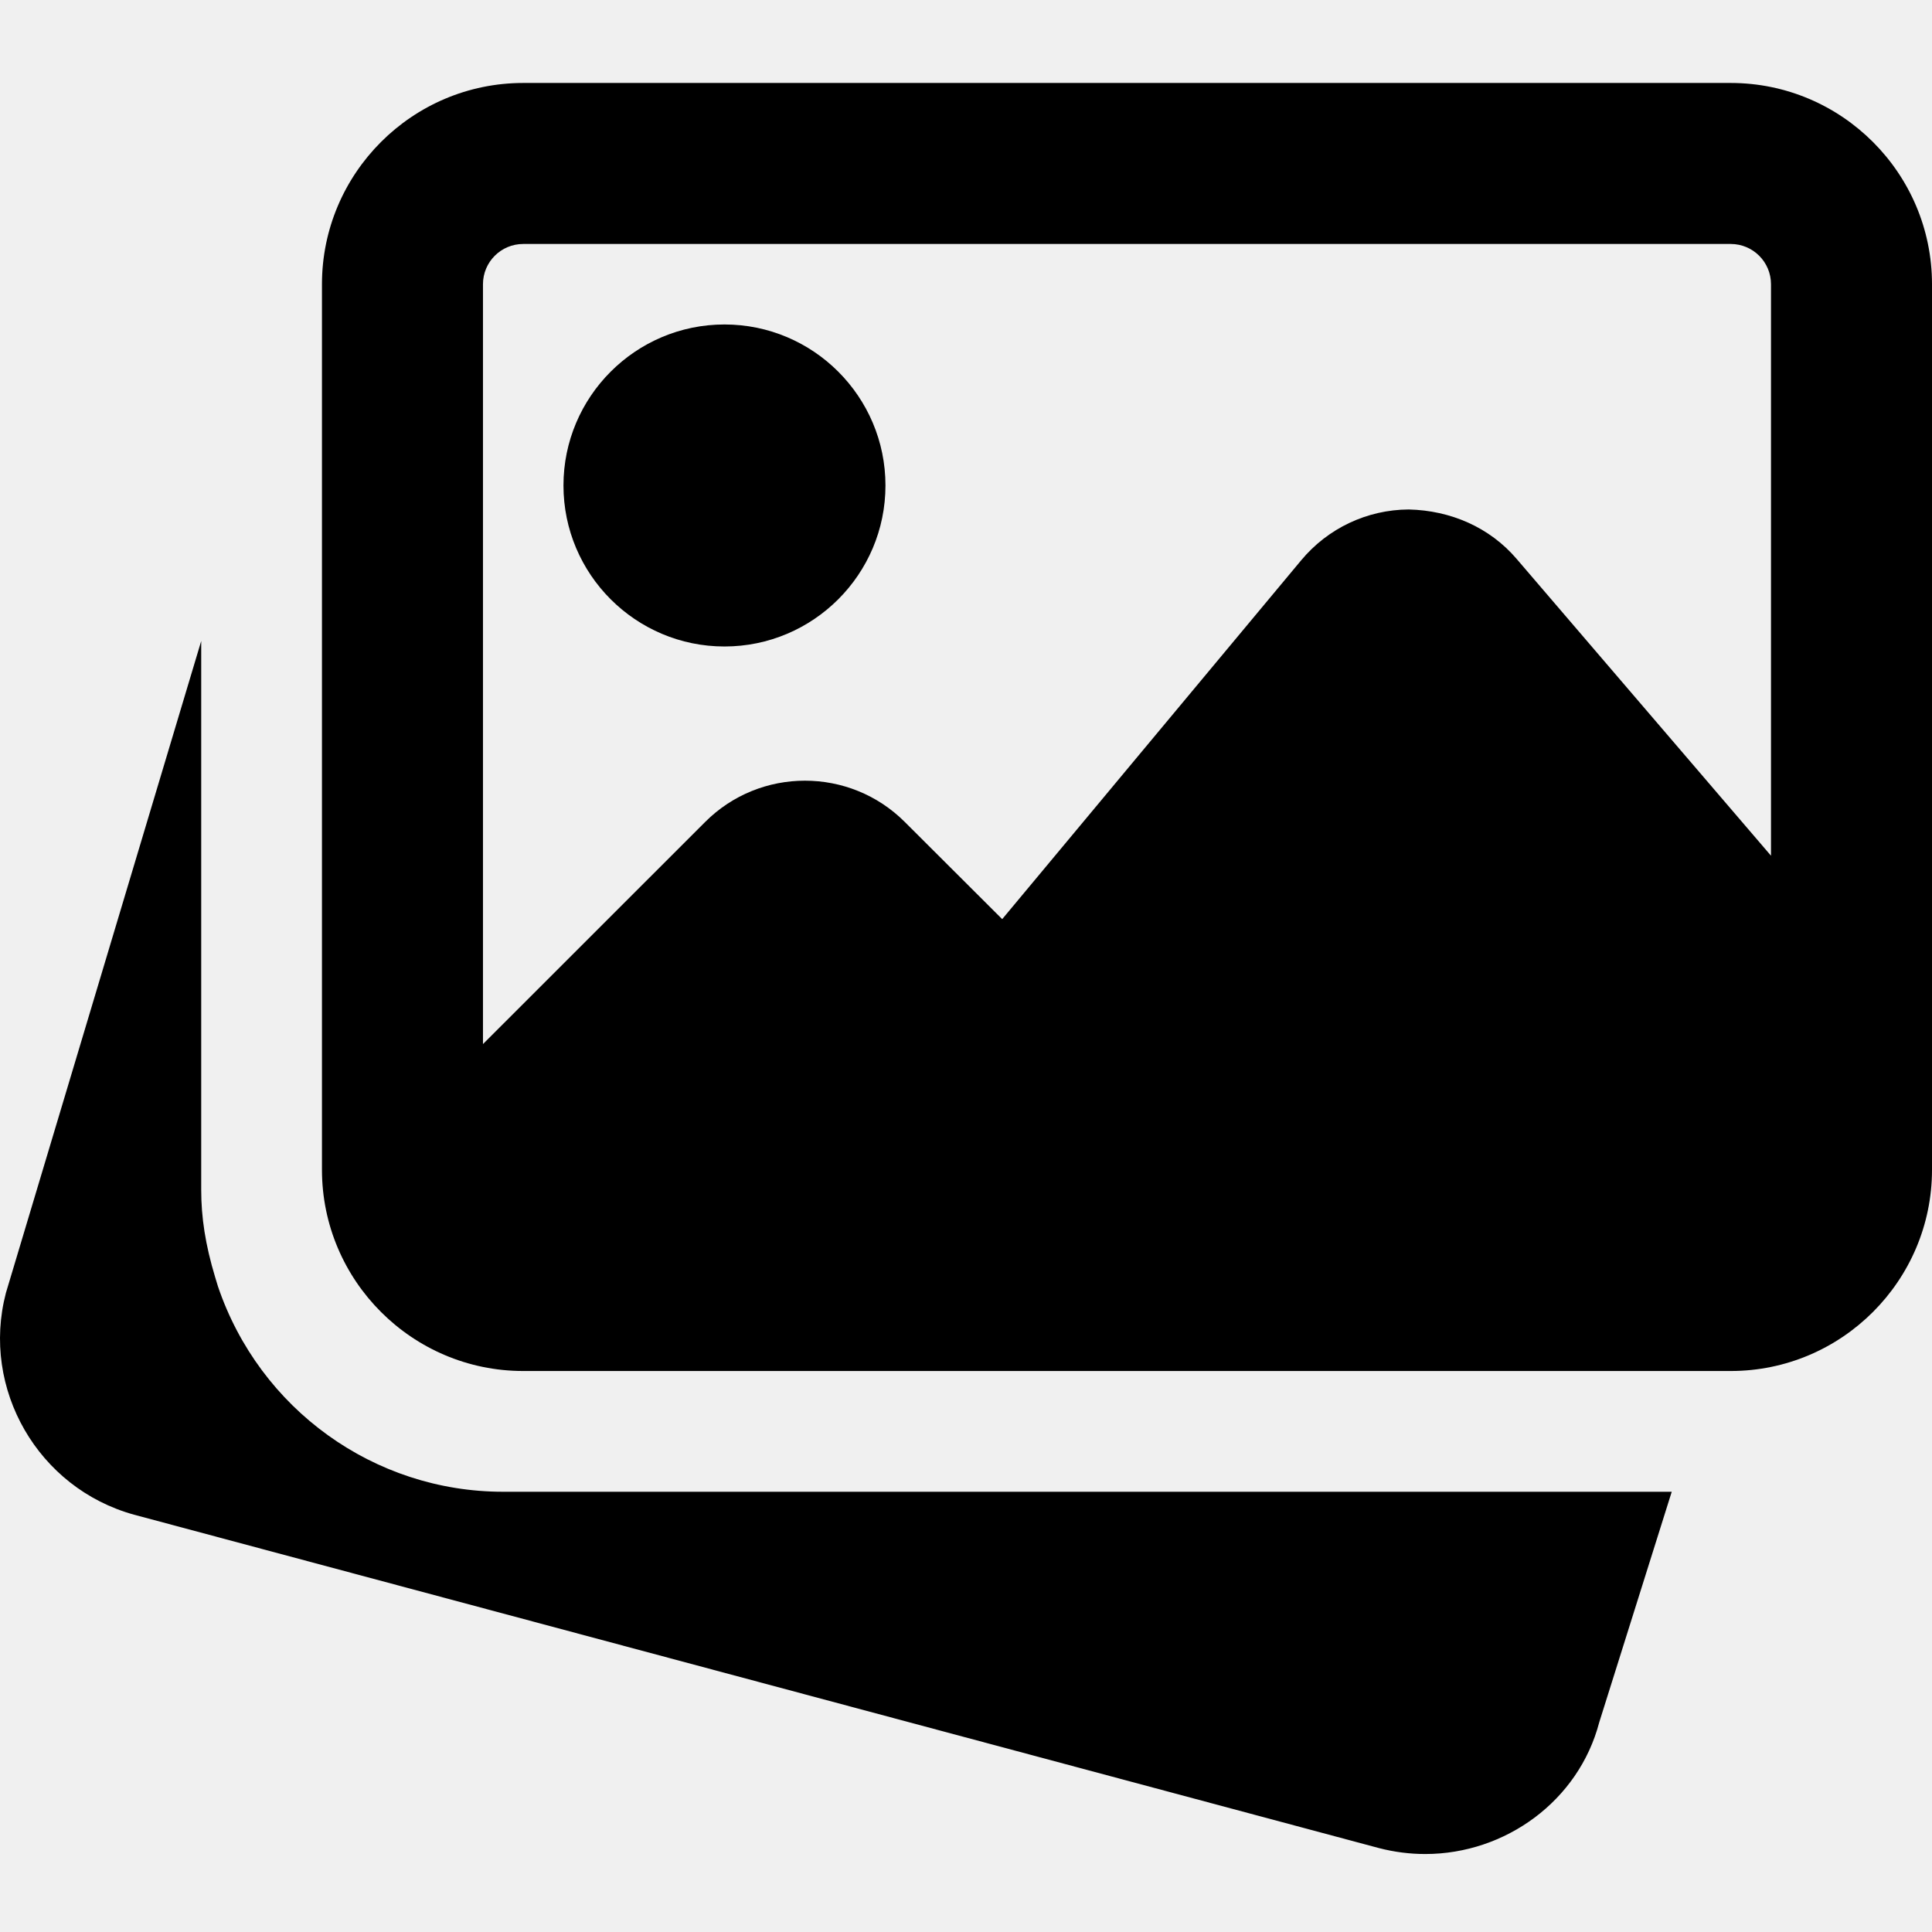
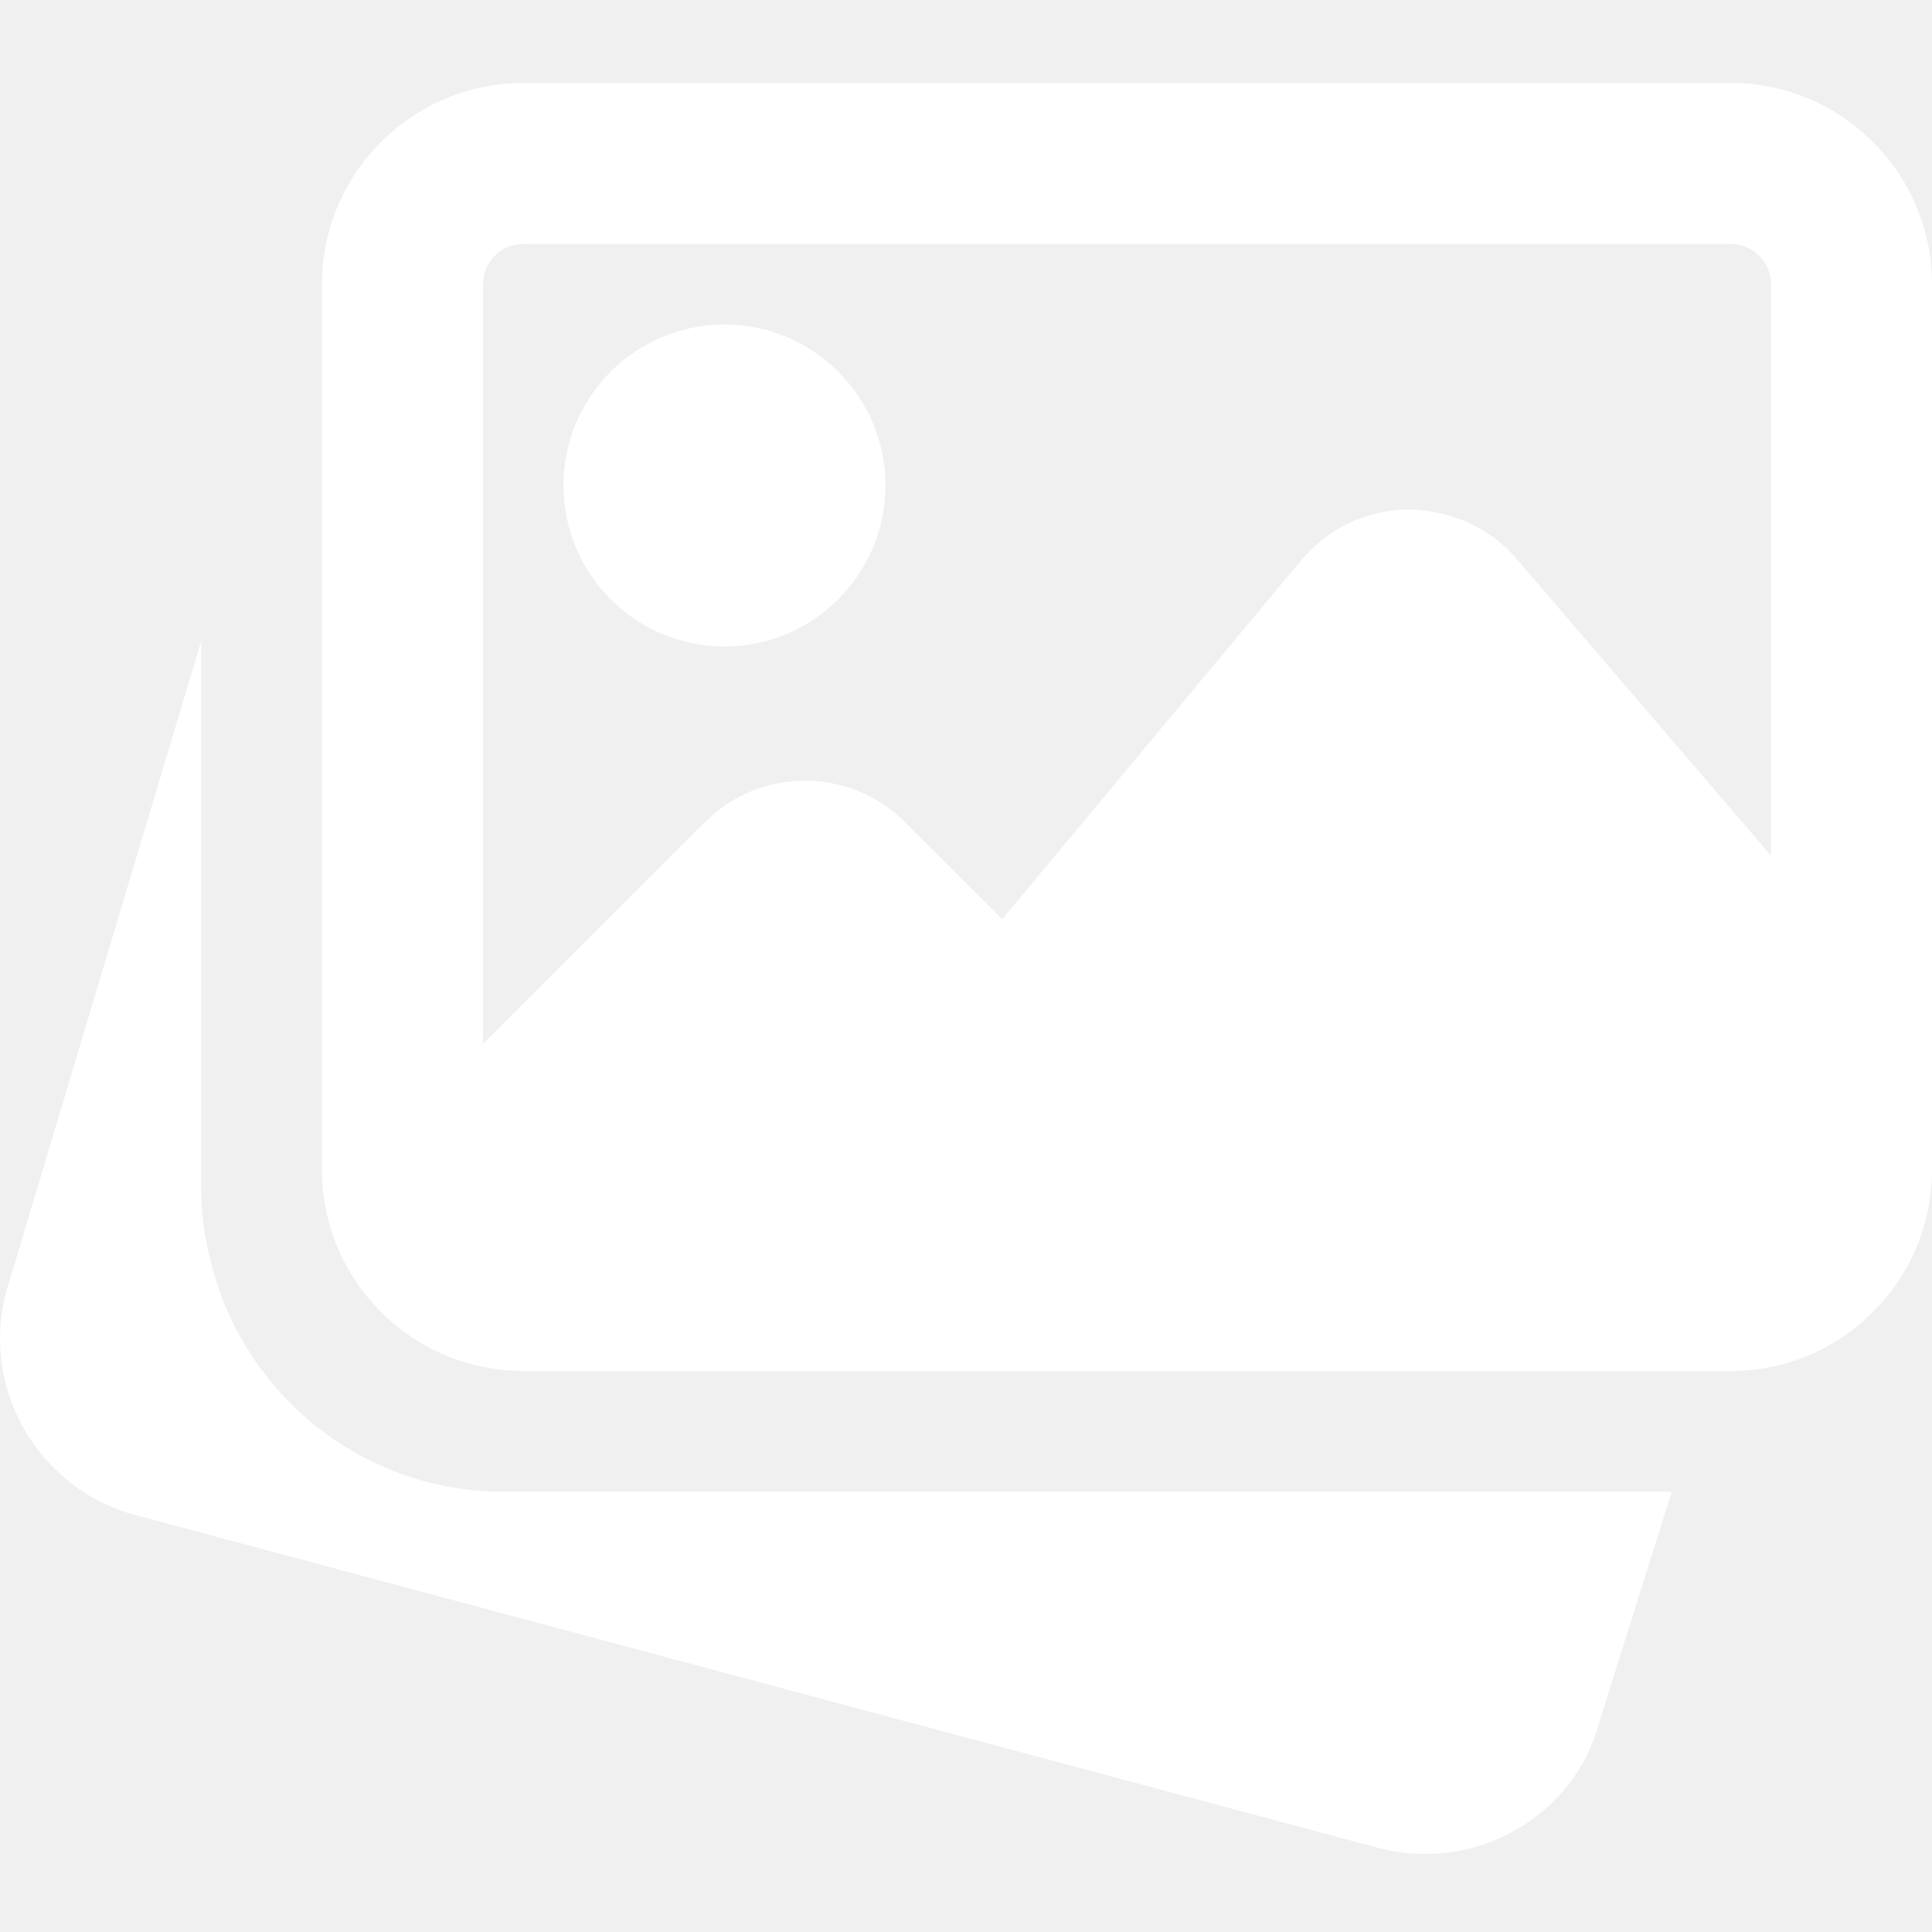
- <svg xmlns="http://www.w3.org/2000/svg" height="511pt" viewBox="0 -21 511.987 511" width="511pt">
+ <svg xmlns="http://www.w3.org/2000/svg" height="511pt" viewBox="0 -21 511.987 511" width="511pt" fill="#ffffff">
  <path d="m133.32 373.828c-34.152 0-64.531-21.867-75.562-54.422l-.746-2.453c-2.602-8.621-3.691-15.871-3.691-23.125v-145.453l-51.754 172.758c-6.656 25.41 8.512 51.754 33.961 58.773l329.879 88.344c4.117 1.066 8.234 1.578 12.289 1.578 21.246 0 40.66-14.102 46.102-34.883l19.219-61.117zm0 0" />
  <path d="m191.988 149.828c23.531 0 42.664-19.137 42.664-42.668s-19.133-42.668-42.664-42.668-42.668 19.137-42.668 42.668 19.137 42.668 42.668 42.668zm0 0" />
  <path d="m458.652.492h-320c-29.395 0-53.332 23.938-53.332 53.336v234.664c0 29.398 23.938 53.336 53.332 53.336h320c29.398 0 53.336-23.938 53.336-53.336v-234.664c0-29.398-23.938-53.336-53.336-53.336zm-320 42.668h320c5.891 0 10.668 4.777 10.668 10.668v151.445l-67.391-78.637c-7.148-8.383-17.496-12.863-28.609-13.117-11.051.062-21.418 4.969-28.5 13.461l-79.234 95.102-25.812-25.75c-14.59-14.59-38.336-14.59-52.906 0l-58.879 58.859v-201.363c0-5.891 4.777-10.668 10.664-10.668zm0 0" />
</svg>
